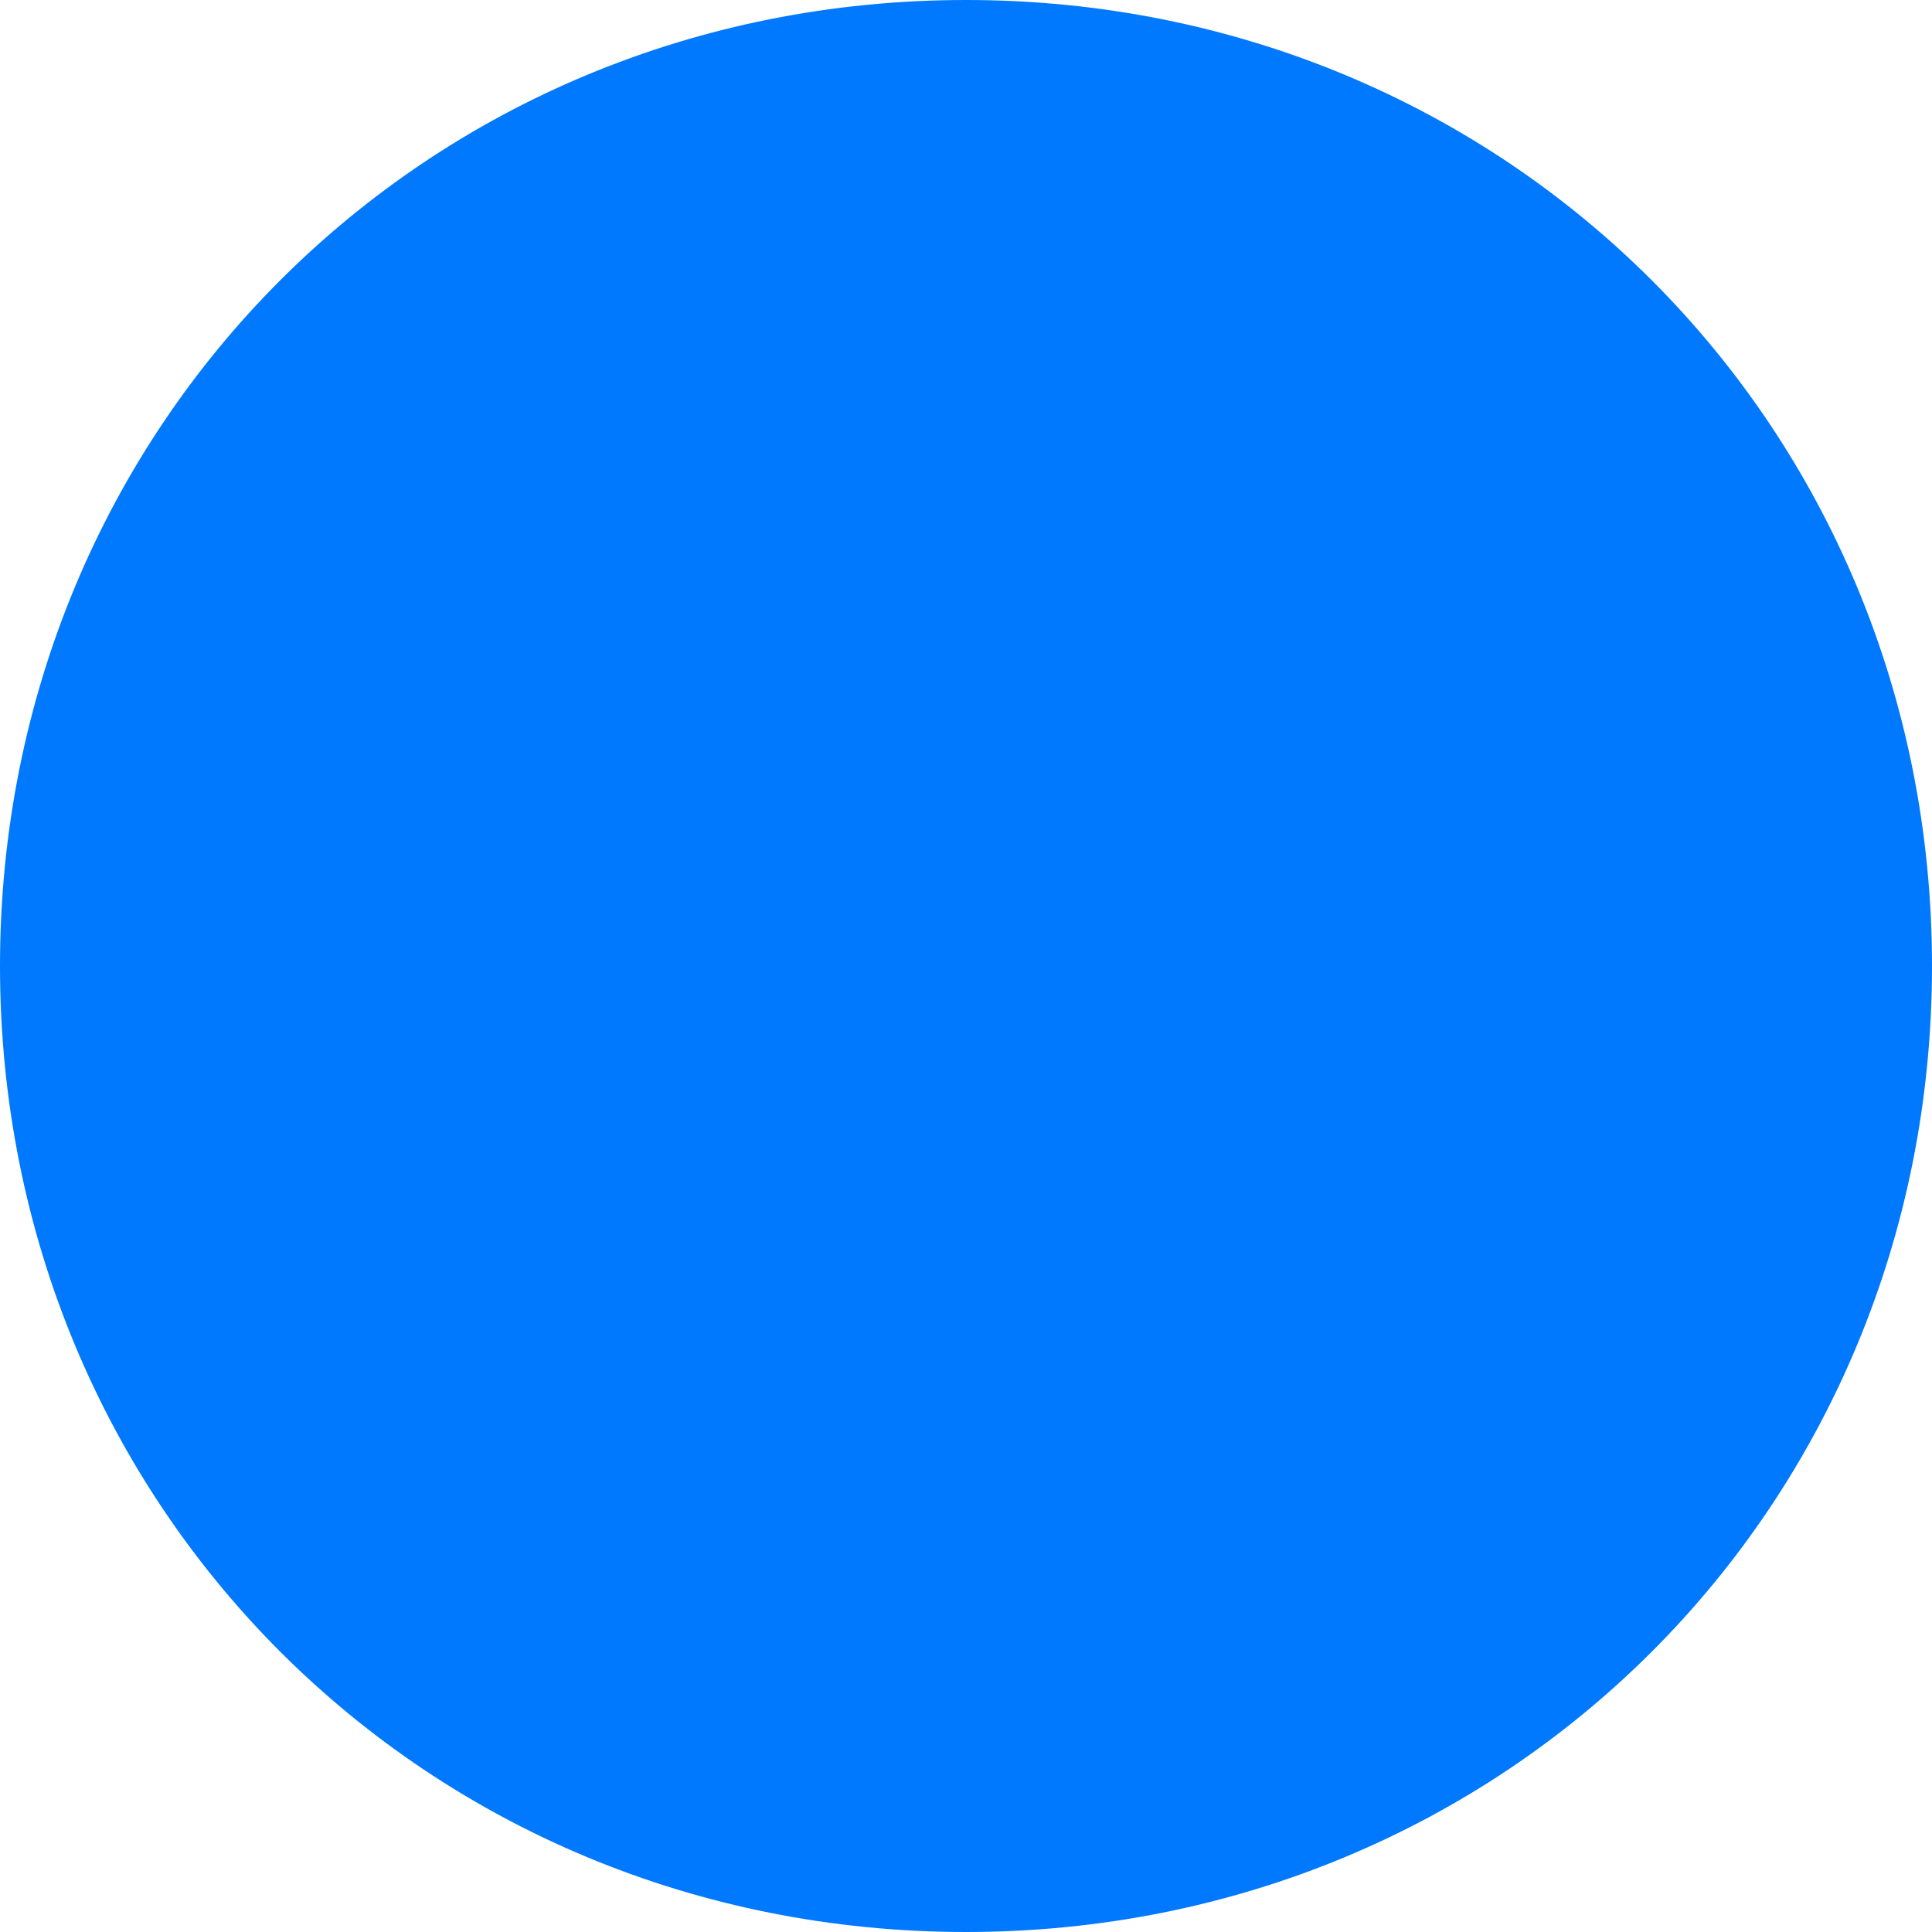
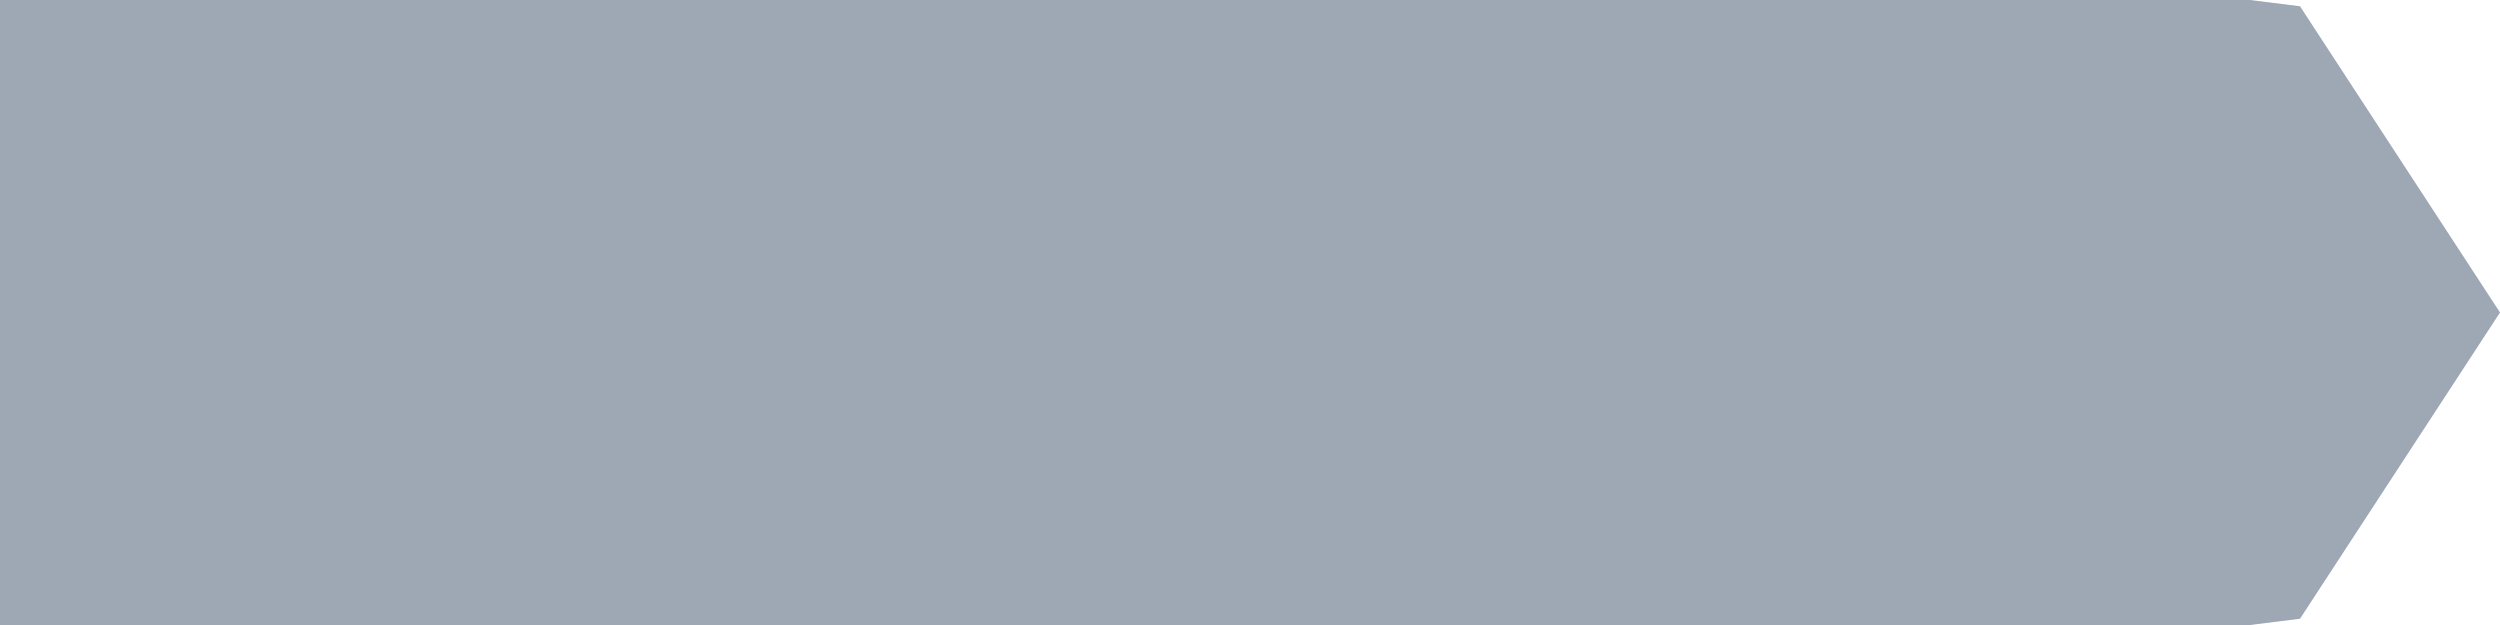
- <svg xmlns="http://www.w3.org/2000/svg" version="1.1" width="47px" height="47px">
-   <g transform="matrix(1 0 0 1 -57 -72 )">
-     <path d="M 80.5 73  C 93.1 73  103 82.9  103 95.5  C 103 108.1  93.1 118  80.5 118  C 67.9 118  58 108.1  58 95.5  C 58 82.9  67.9 73  80.5 73  Z " fill-rule="nonzero" fill="#0079fe" stroke="none" />
-     <path d="M 80.5 73  C 93.1 73  103 82.9  103 95.5  C 103 108.1  93.1 118  80.5 118  C 67.9 118  58 108.1  58 95.5  C 58 82.9  67.9 73  80.5 73  Z " stroke-width="2" stroke="#0079fe" fill="none" />
+ <svg xmlns="http://www.w3.org/2000/svg" version="1.1" width="200px" height="50px">
+   <g transform="matrix(1 0 0 1 -1 -230 )">
+     <path d="M 181 230  C 181 230  185 230.5  185 230.5  C 185 230.5  201 255  201 255  C 201 255  185 279.5  185 279.5  C 185 279.5  181 280  181 280  C 181 280  1 280  1 280  C 1 280  1 230  1 230  C 1 230  181 230  181 230  Z " fill-rule="nonzero" fill="#9ea7b4" stroke="none" />
  </g>
</svg>
